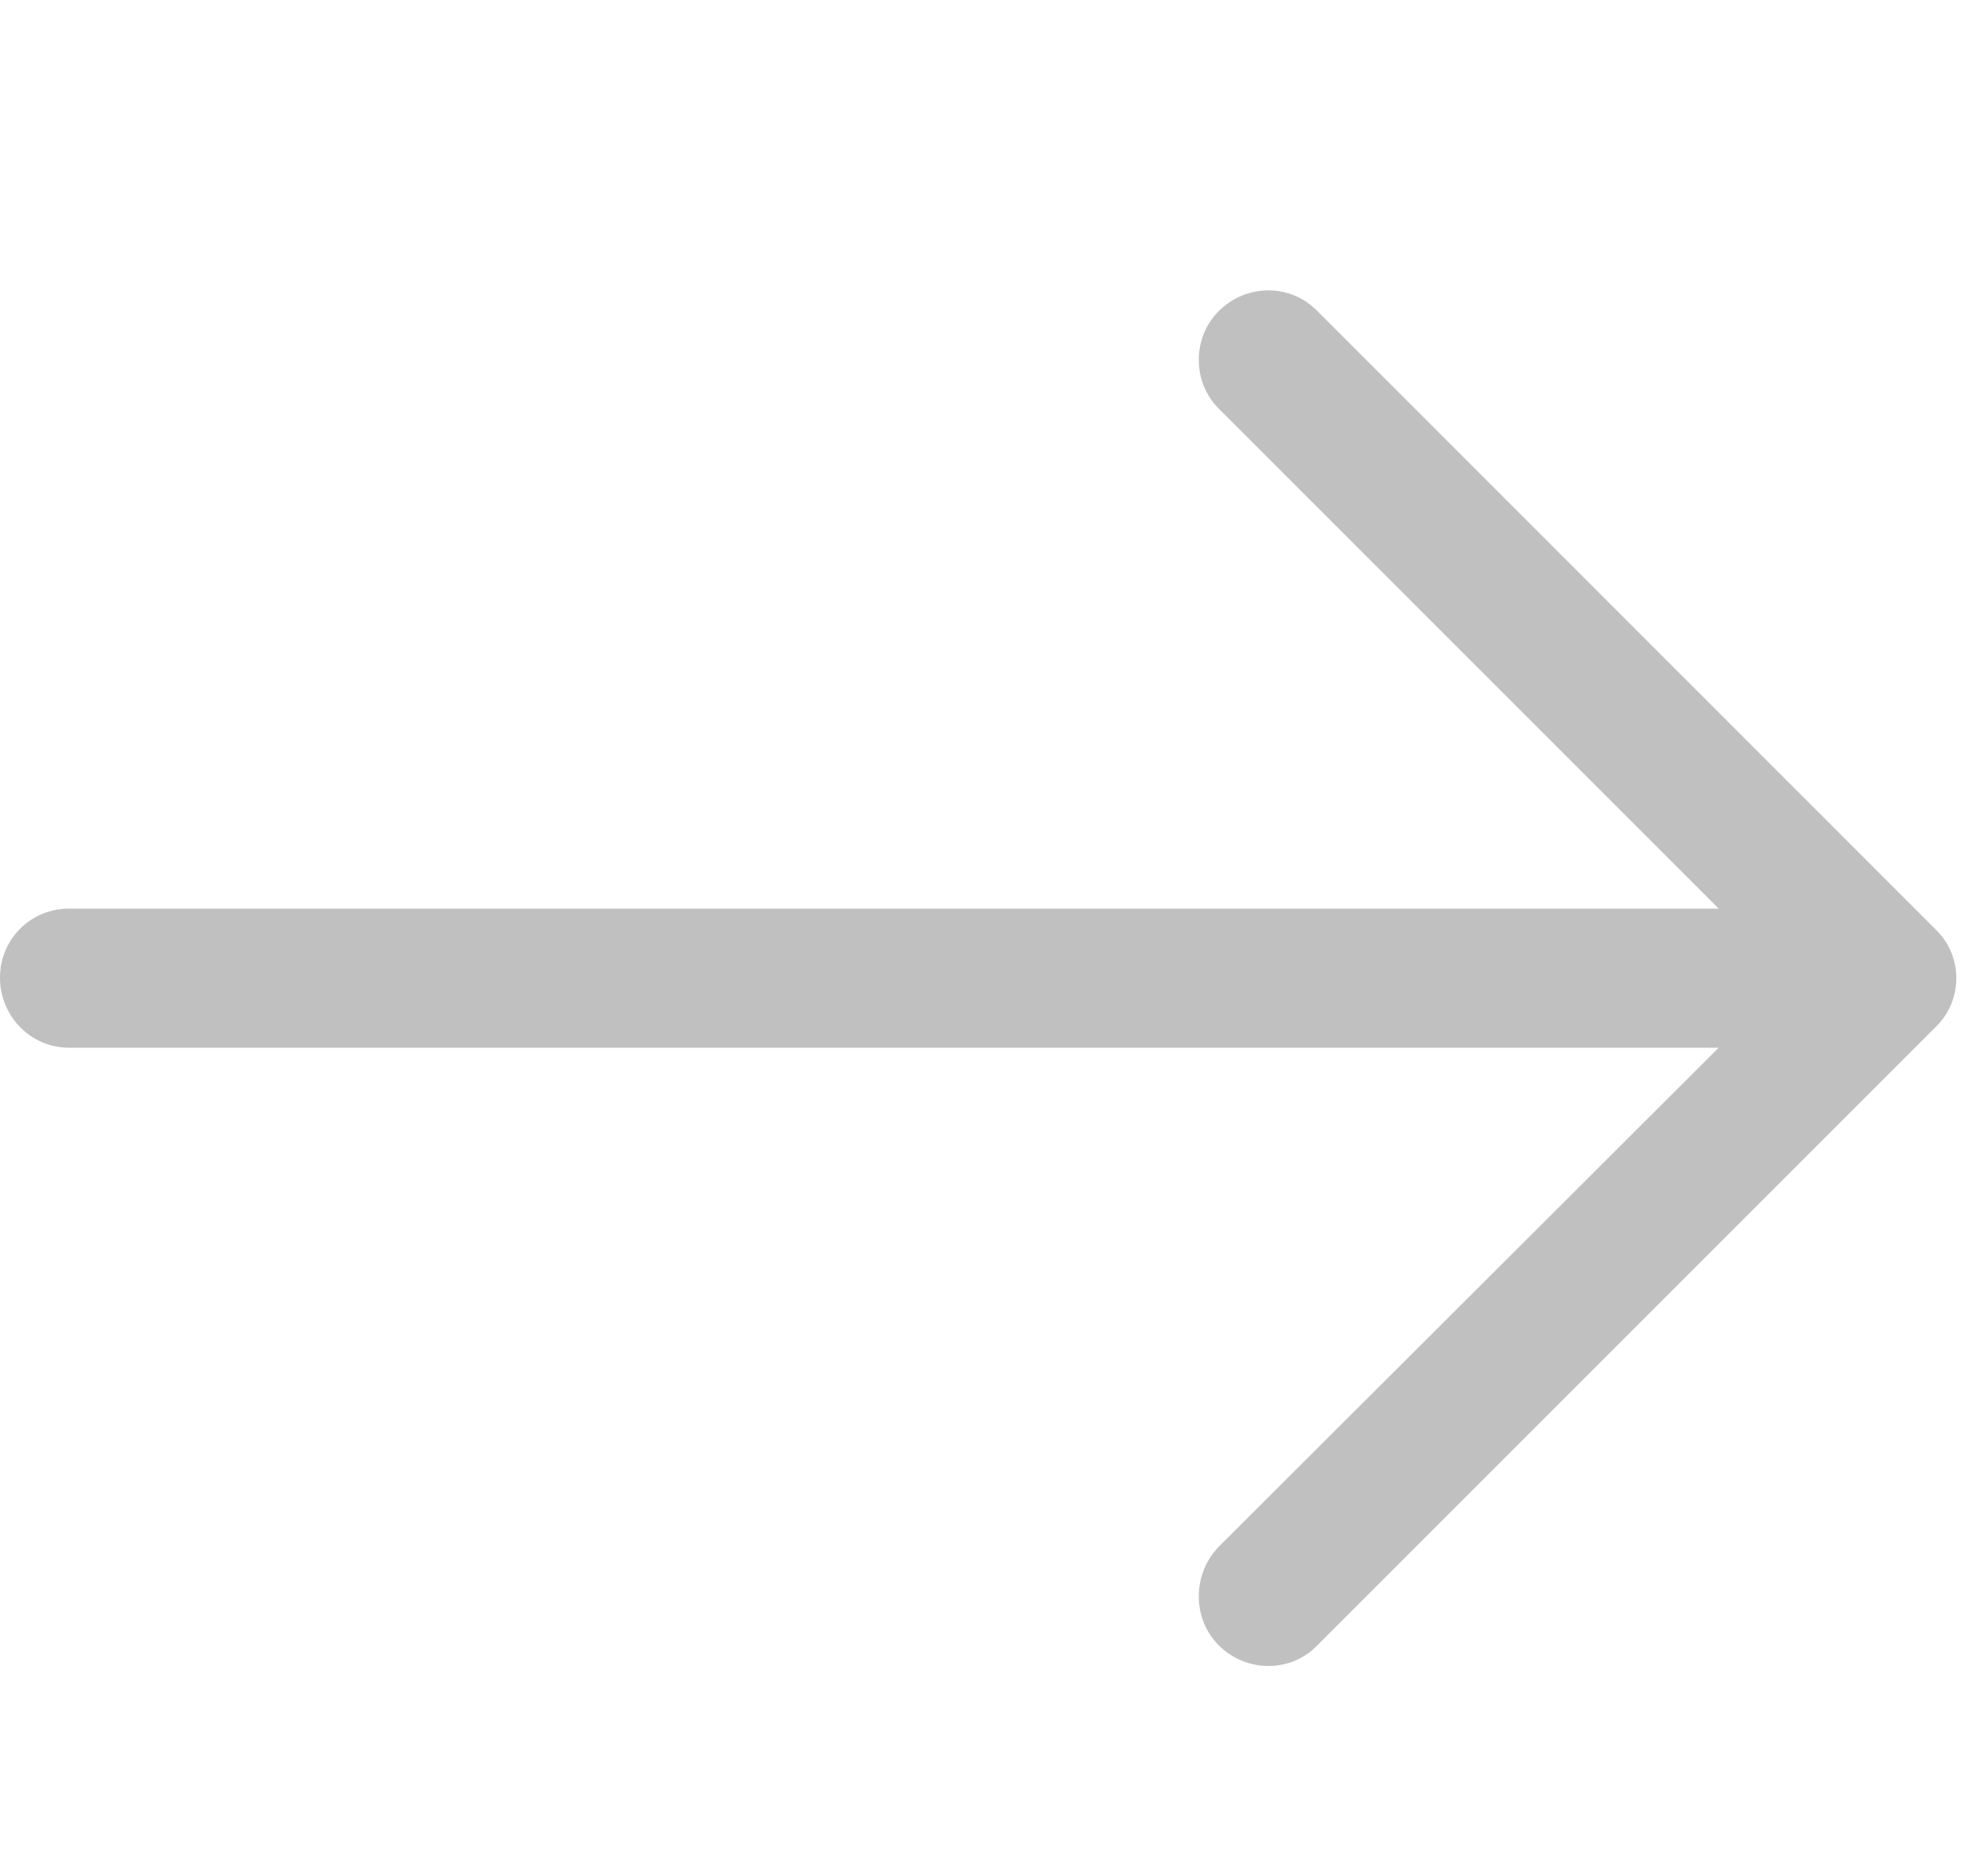
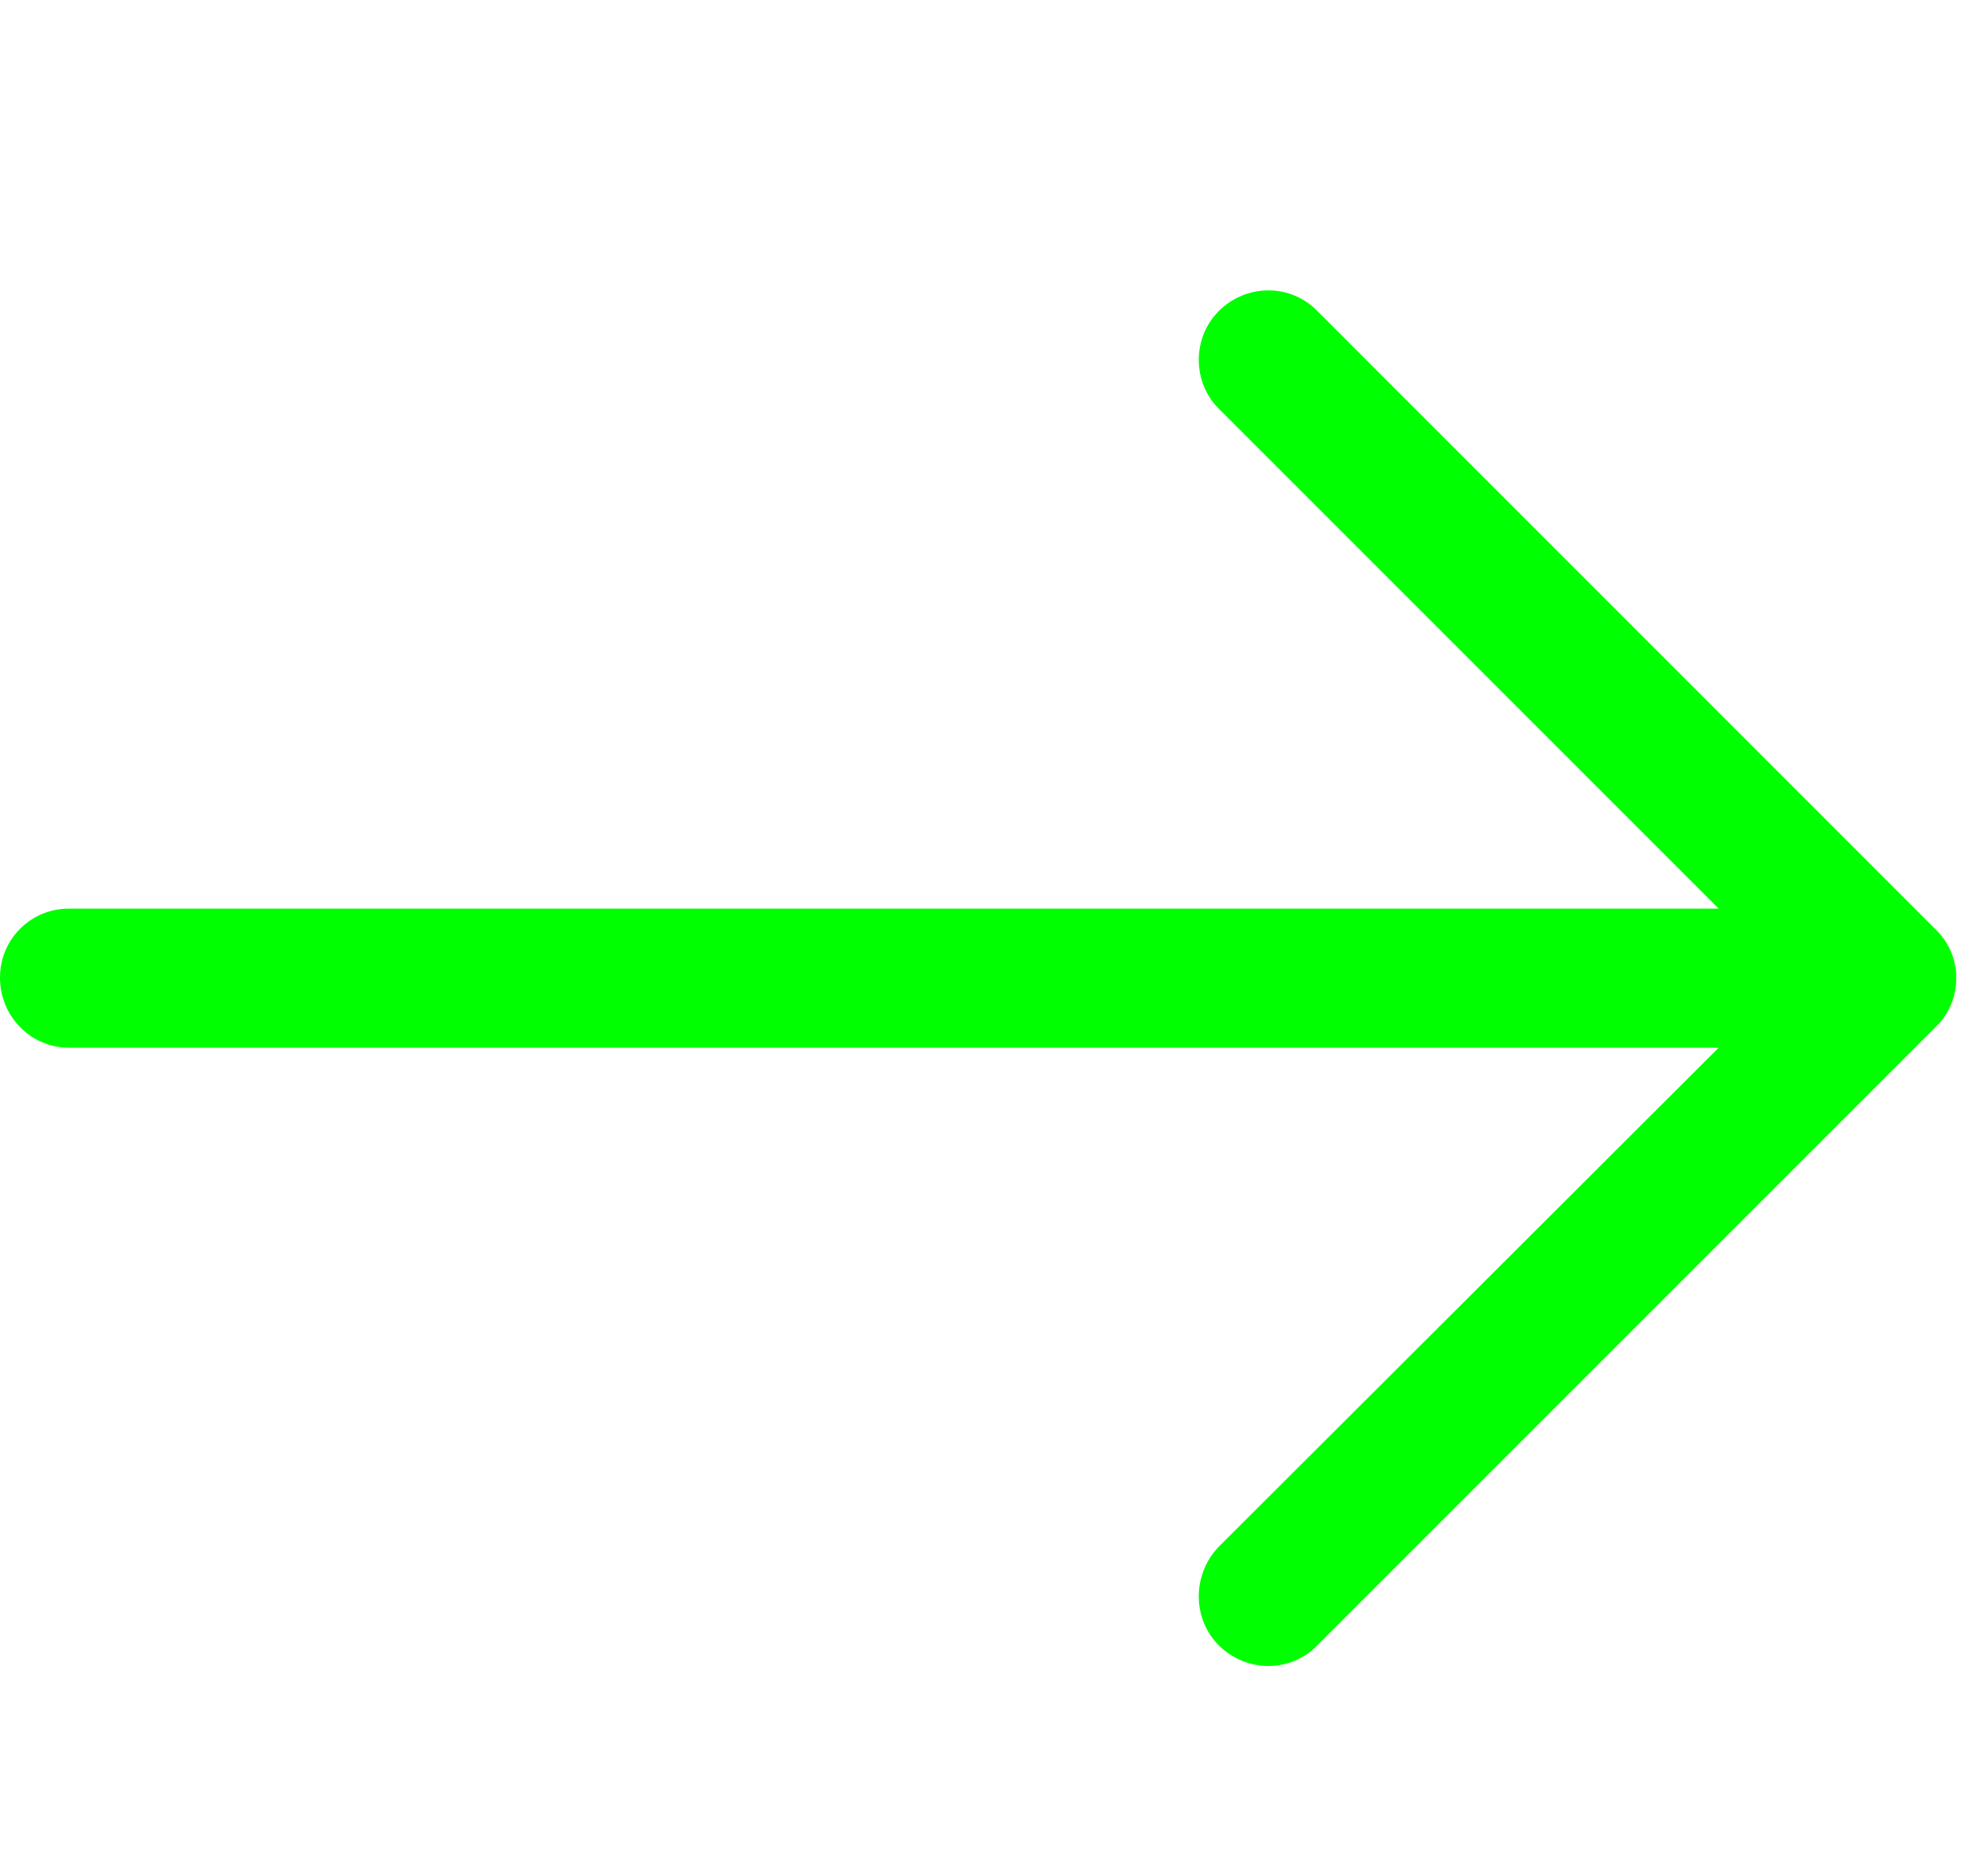
<svg xmlns="http://www.w3.org/2000/svg" height="30" width="32" xml:space="preserve" viewBox="0 0 32 30" y="0px" x="0px" id="Fleche_droite" version="1.0">
-   <path id="path1" d="m 21.205,5.007 c -0.429,-0.444 -1.143,-0.444 -1.587,0 -0.429,0.429 -0.429,1.143 0,1.571 l 8.047,8.047 H 1.111 C 0.492,14.626 0,15.118 0,15.737 c 0,0.619 0.492,1.127 1.111,1.127 h 26.554 l -8.047,8.032 c -0.429,0.444 -0.429,1.159 0,1.587 0.444,0.444 1.159,0.444 1.587,0 l 9.952,-9.952 c 0.444,-0.429 0.444,-1.143 0,-1.571 z" style="fill:#c0c0c0" />
+   <path id="path1" d="m 21.205,5.007 c -0.429,-0.444 -1.143,-0.444 -1.587,0 -0.429,0.429 -0.429,1.143 0,1.571 l 8.047,8.047 H 1.111 C 0.492,14.626 0,15.118 0,15.737 c 0,0.619 0.492,1.127 1.111,1.127 h 26.554 l -8.047,8.032 c -0.429,0.444 -0.429,1.159 0,1.587 0.444,0.444 1.159,0.444 1.587,0 l 9.952,-9.952 c 0.444,-0.429 0.444,-1.143 0,-1.571 z" style="fill:#00ff00" />
</svg>
